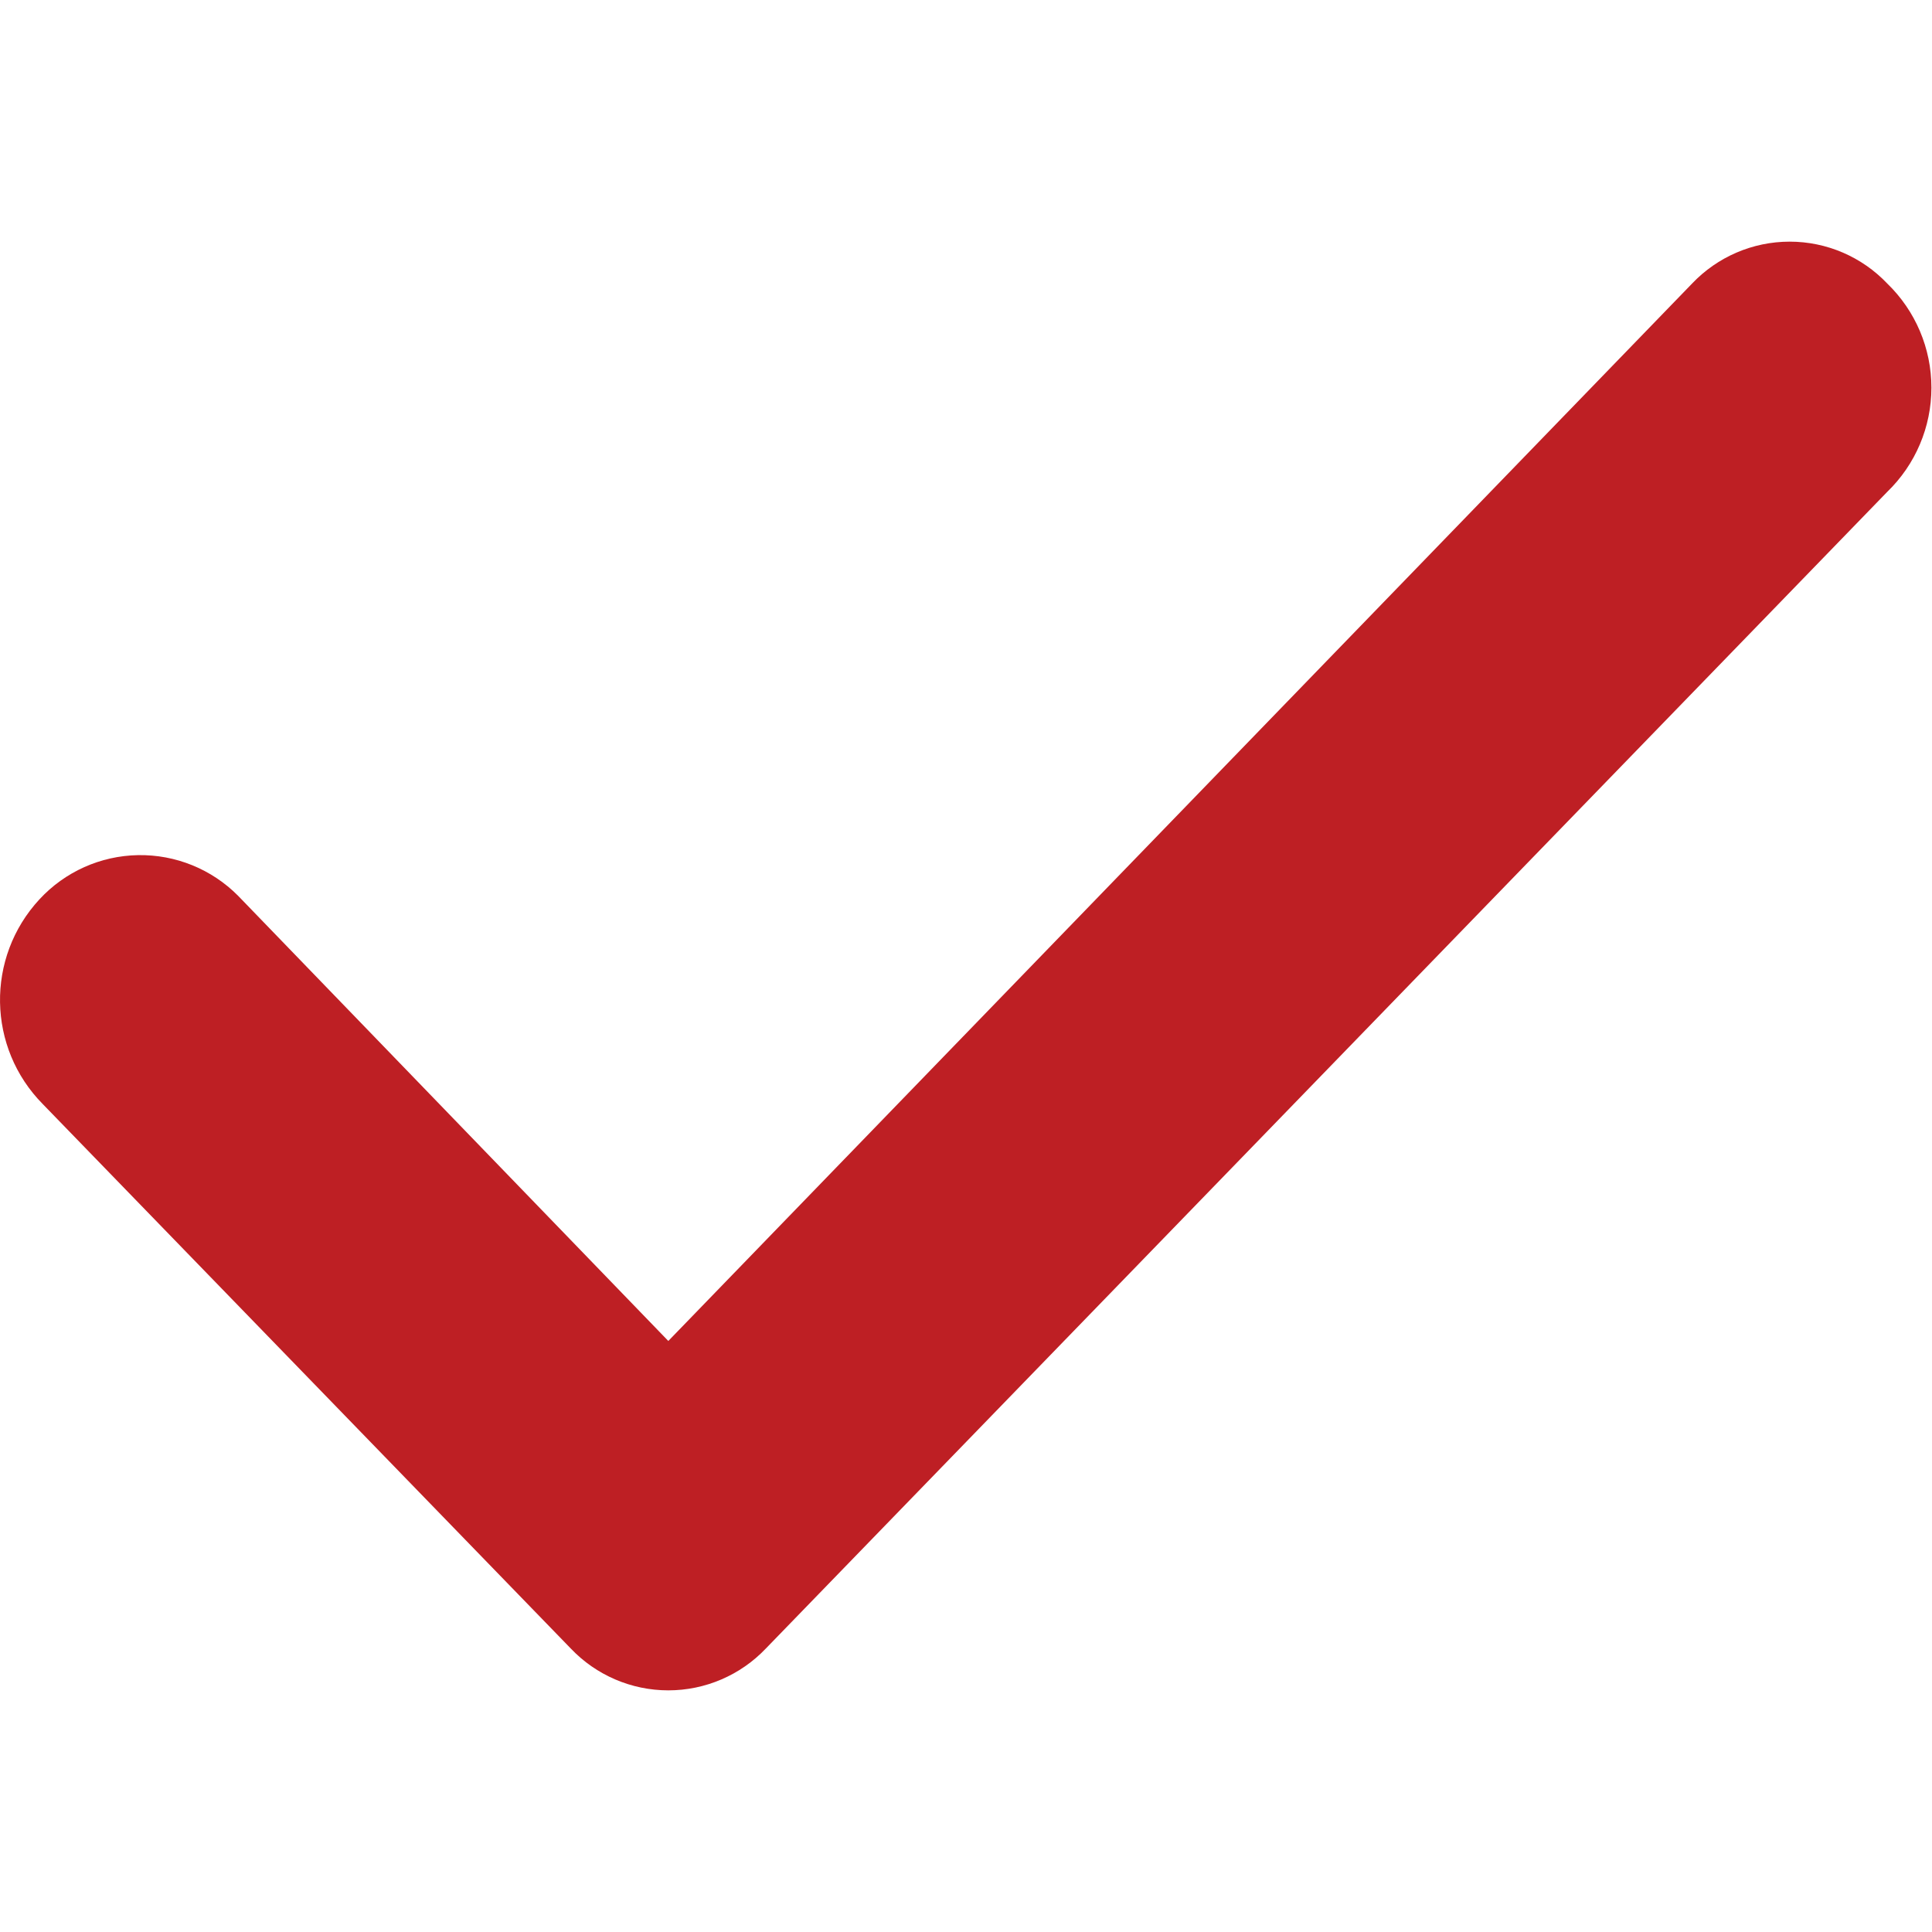
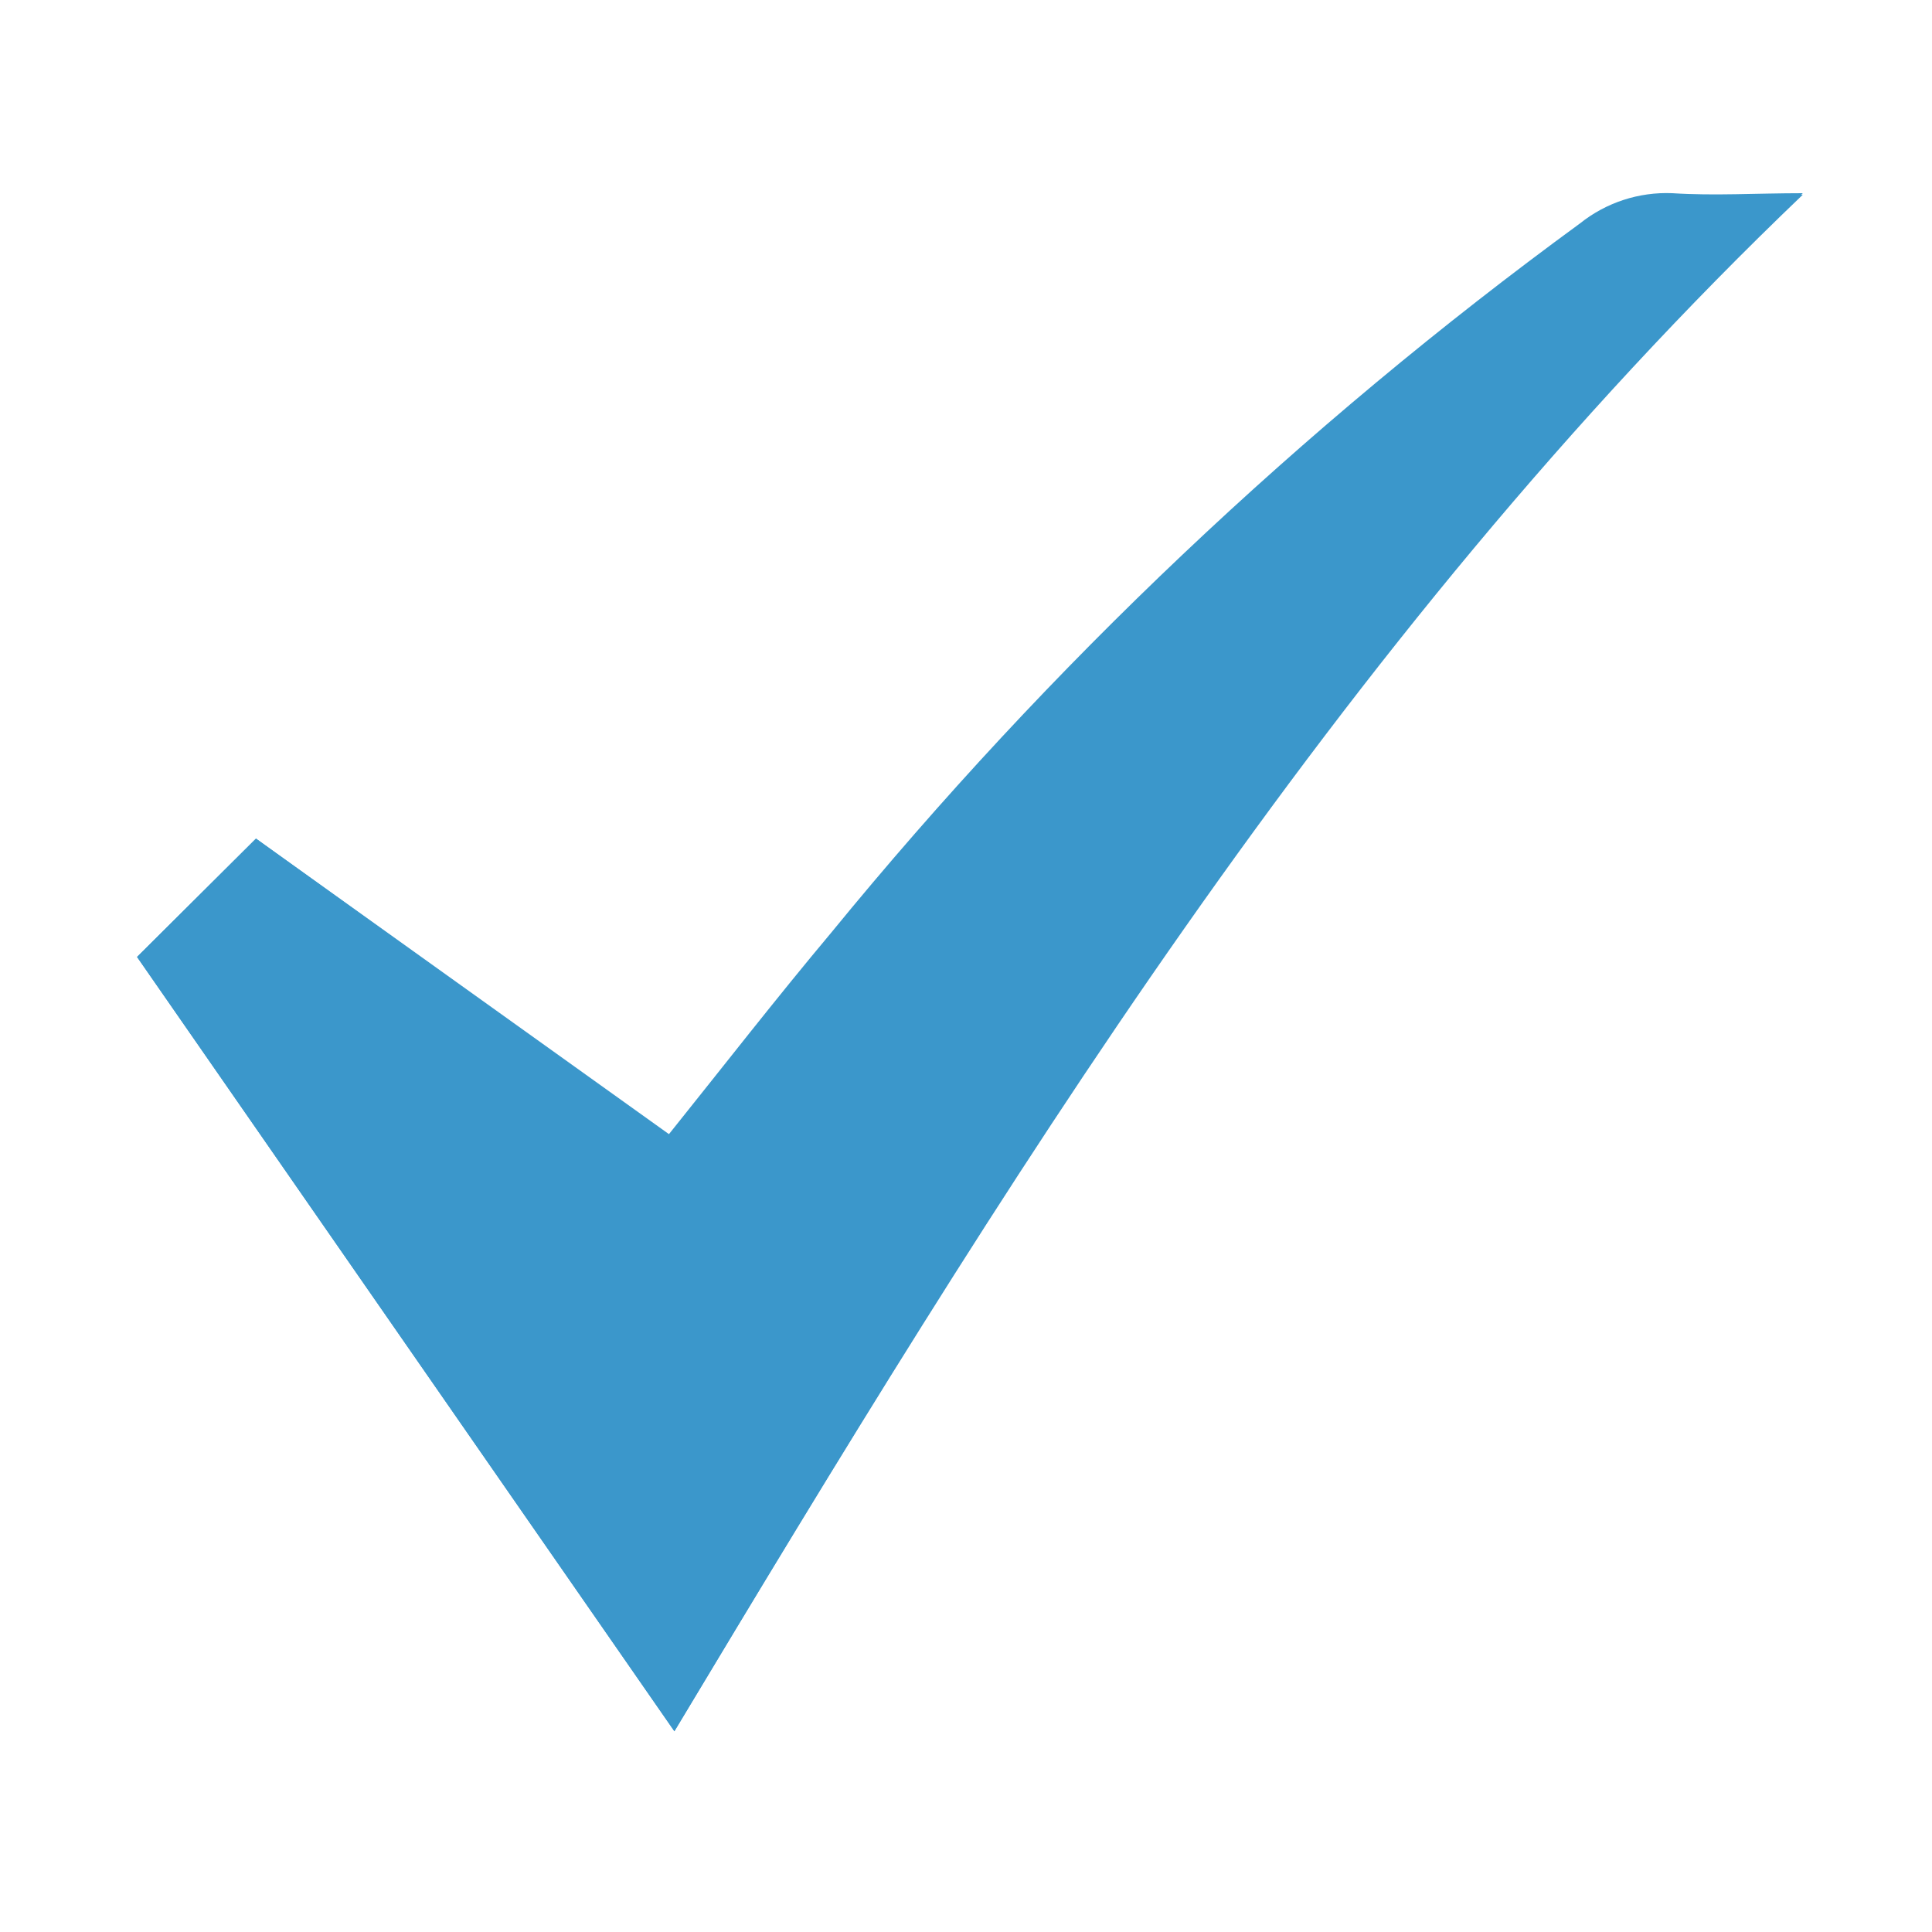
- <svg xmlns="http://www.w3.org/2000/svg" id="selection-single" width="12" height="12" viewBox="0 0 12 12">
-   <path id="selection-single-2" data-name="selection-single" d="M16.7,7.175a.836.836,0,0,0-1.212,0L9.129,13.743,6.457,10.978A.854.854,0,0,0,5.223,11a.92.92,0,0,0,.021,1.272l3.279,3.381a.836.836,0,0,0,1.212,0L16.7,8.469a.9.9,0,0,0,0-1.294Z" transform="translate(-4.978 -5.414)" fill="#be1f24" />
-   <rect id="container" width="12" height="12" fill="none" />
+ <svg xmlns="http://www.w3.org/2000/svg" id="Layer_1" data-name="Layer 1" viewBox="0 0 64 64">
+   <defs>
+     <style>.cls-1{fill:#3b97cb;}</style>
+   </defs>
+   <path class="cls-1" d="M4.54,31.7l17.8,25.65c10.82-18,21.8-36,37.38-50.9-1.55,0-2.93.07-4.32,0a4.59,4.59,0,0,0-3.06,1,134.64,134.64,0,0,0-24.8,23.49c-1.82,2.17-3.56,4.41-5.38,6.68L8.48,27.78Z" />
+   <path class="cls-1" d="M4.54,31.7l3.94-3.92,13.68,9.79c1.82-2.27,3.56-4.51,5.38-6.68A134.64,134.64,0,0,1,52.34,7.4a4.59,4.59,0,0,1,3.06-1c1.39.09,2.77,0,4.32,0C44.14,21.3,33.16,39.31,22.34,57.35Z" />
</svg>
